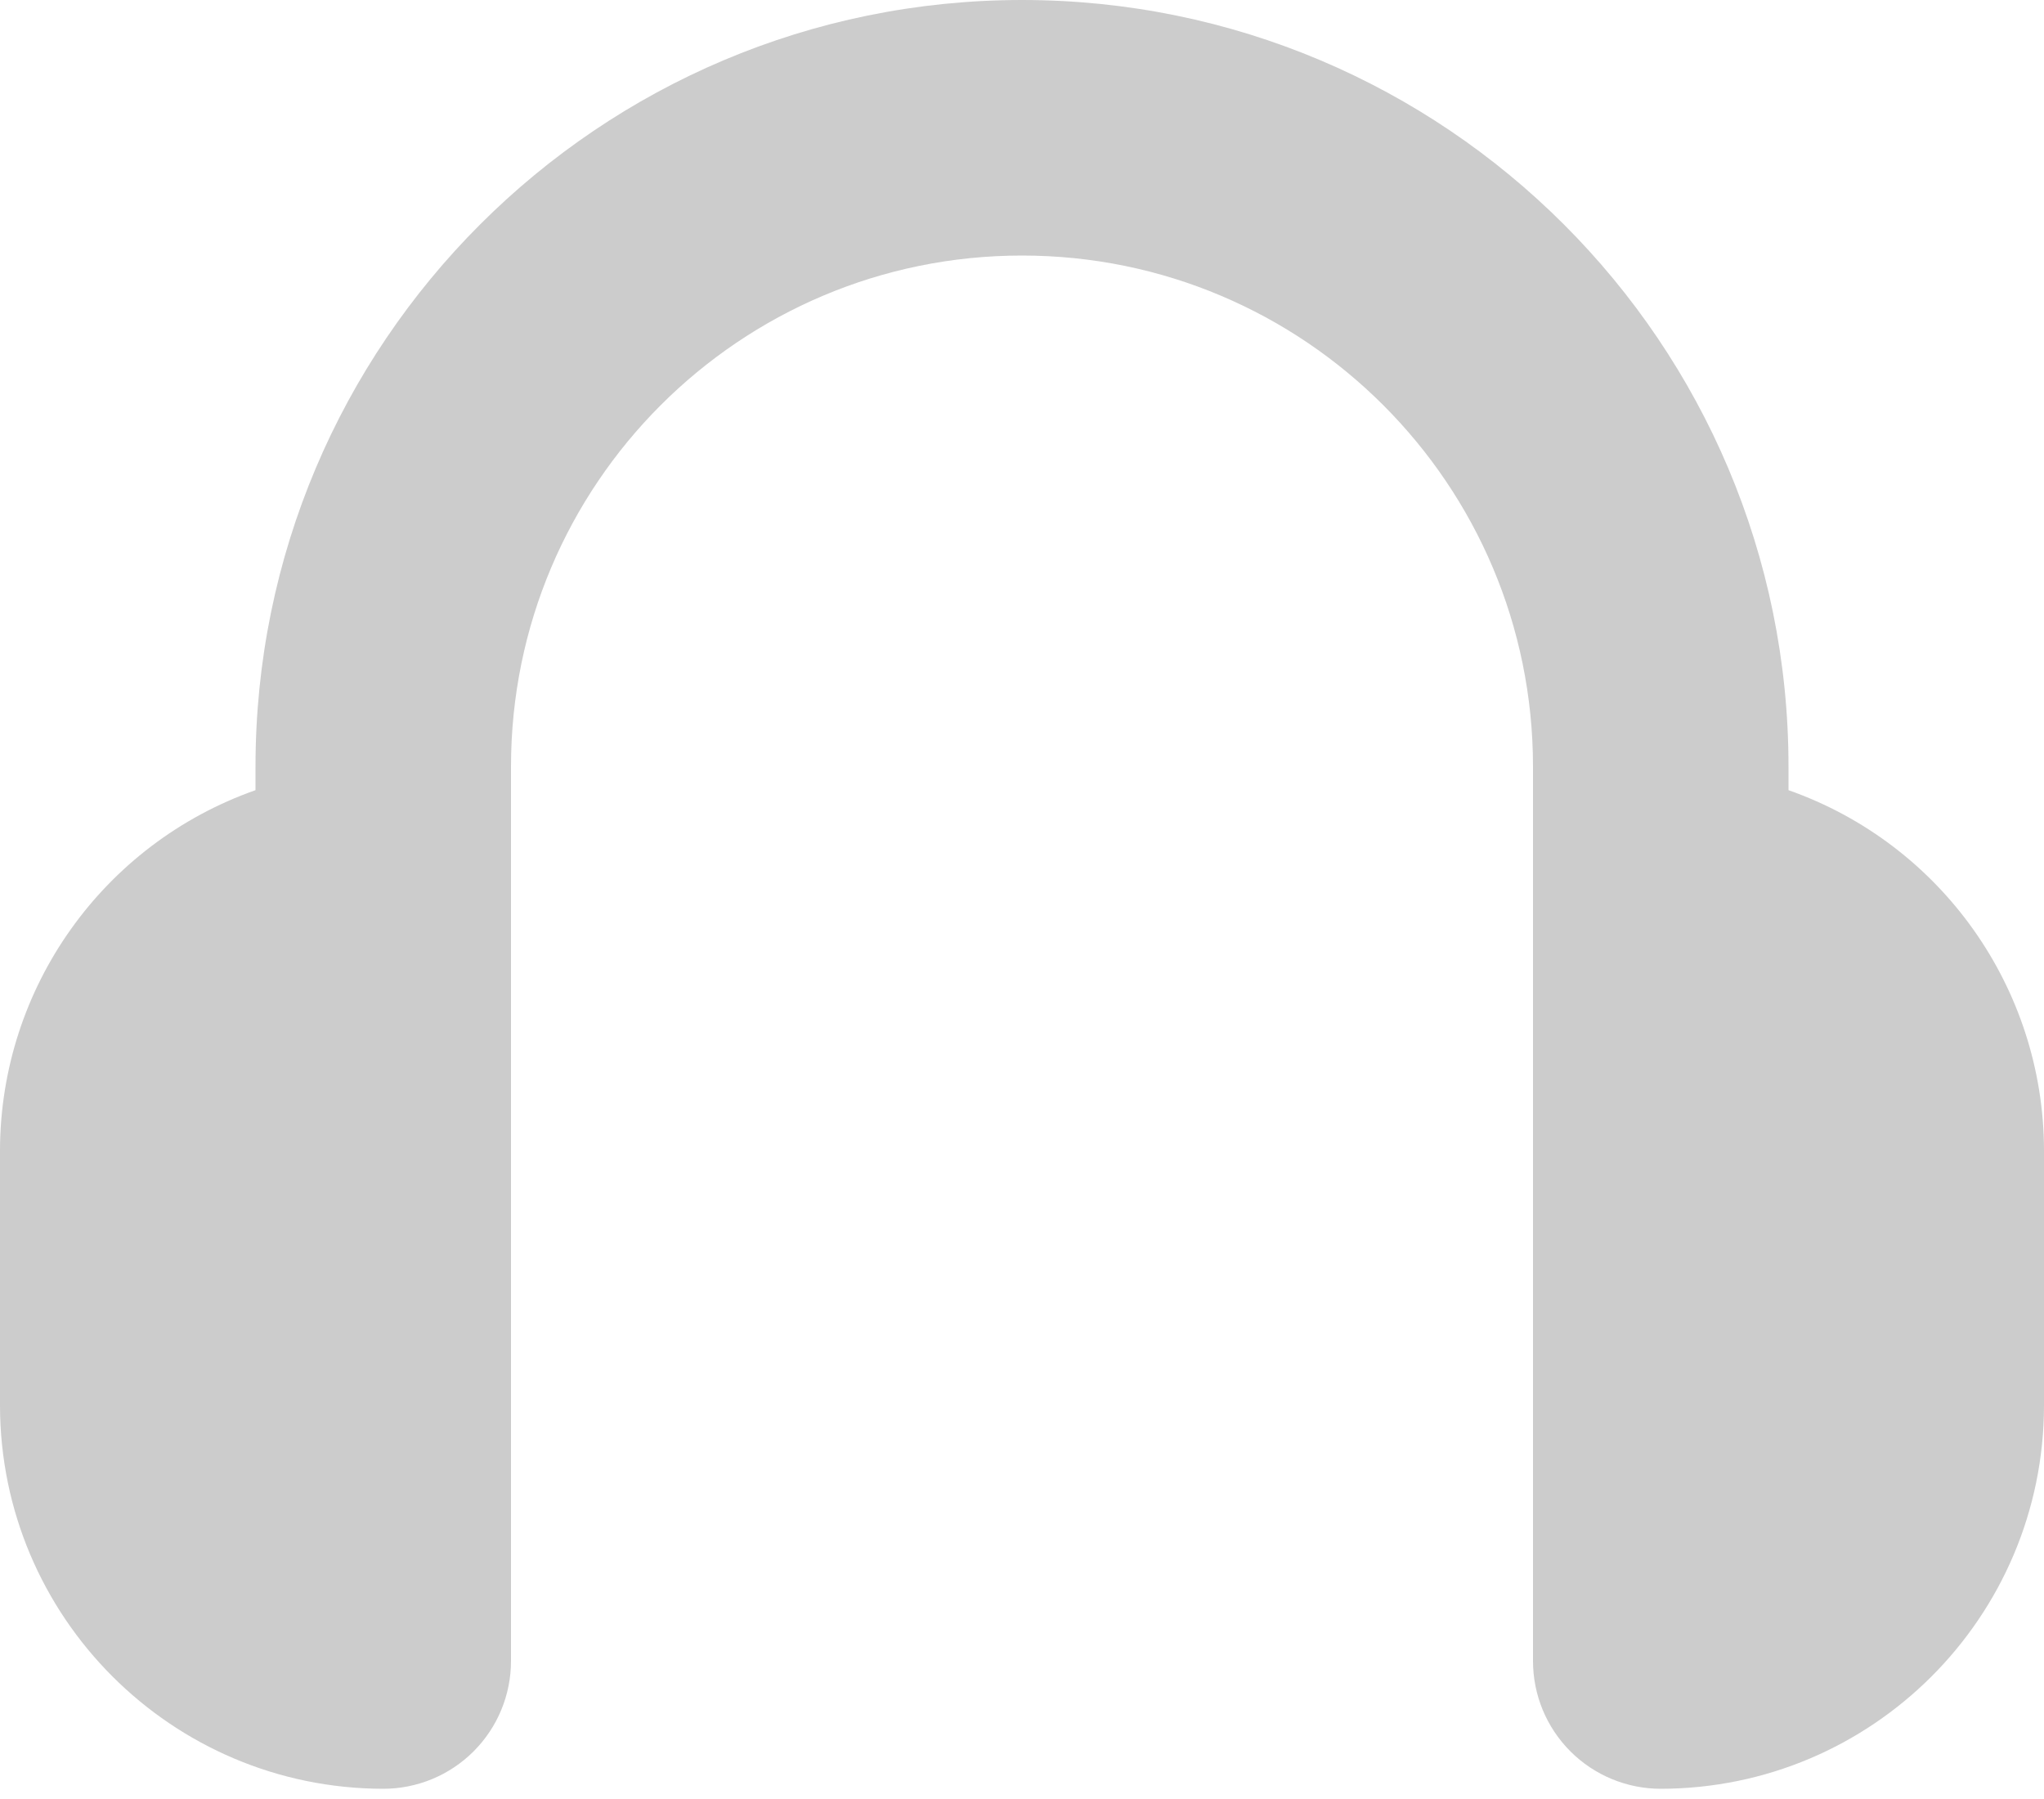
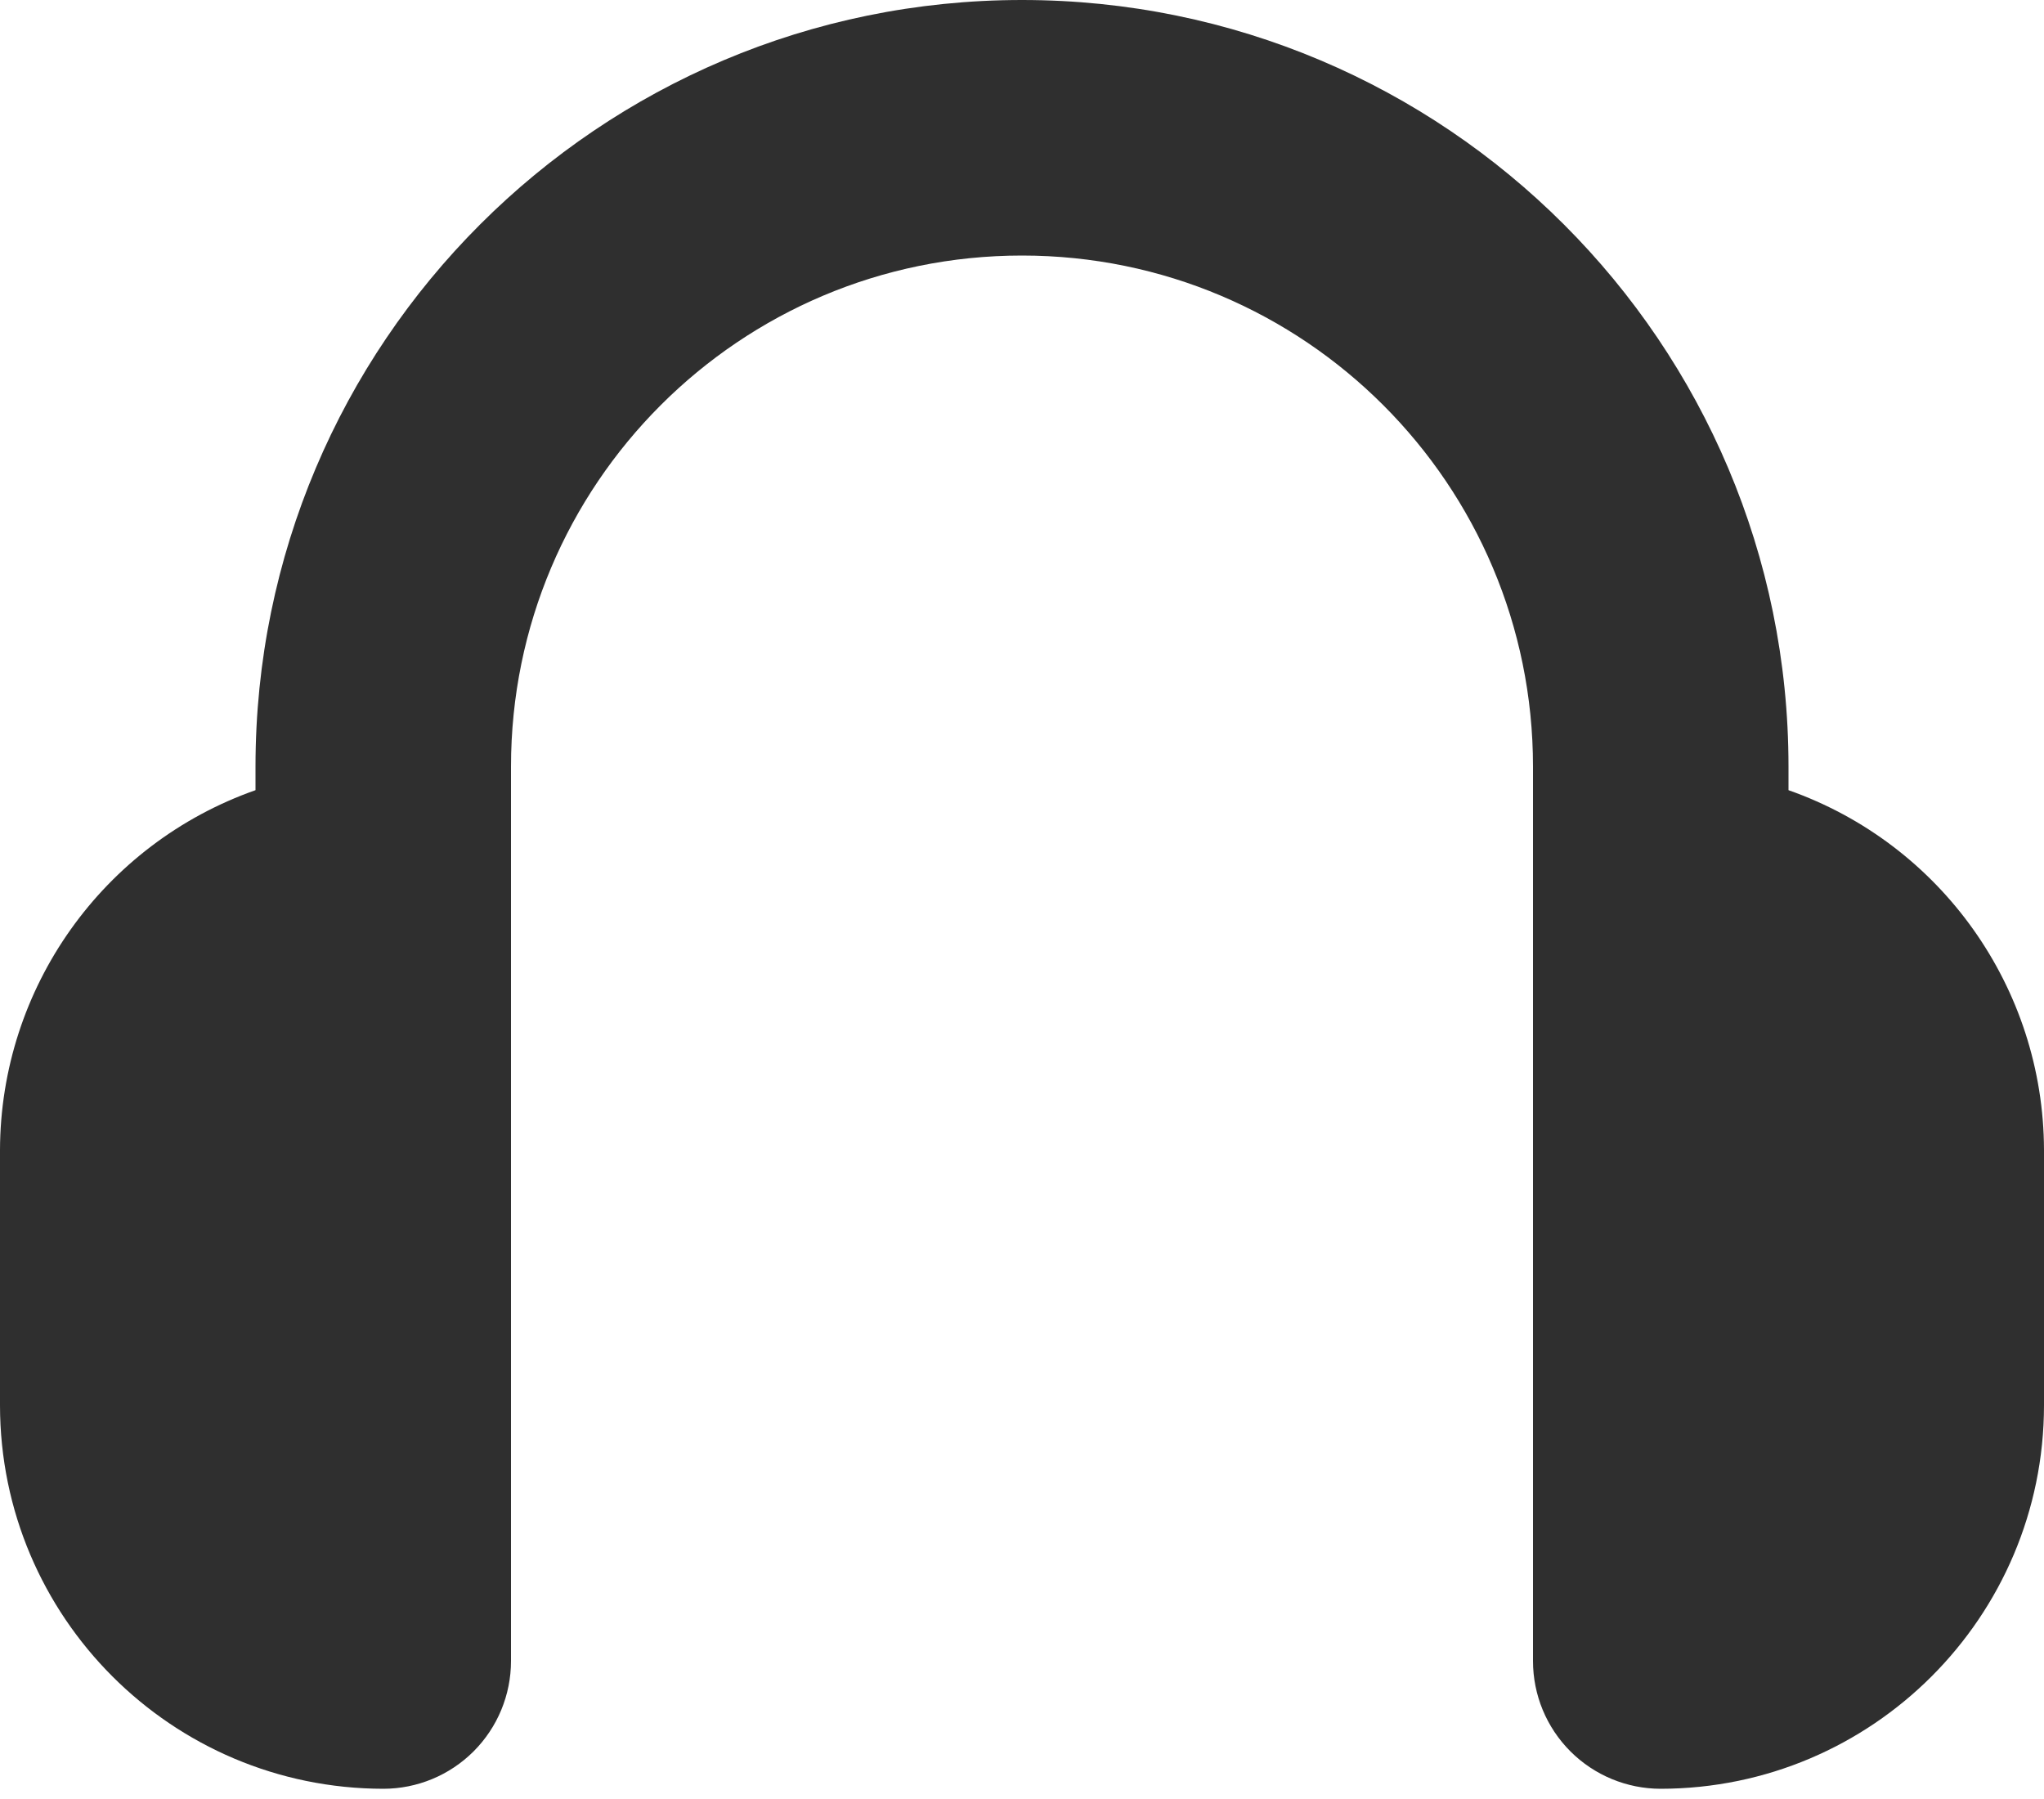
<svg xmlns="http://www.w3.org/2000/svg" width="50px" height="44px" viewBox="0 0 50 44" version="1.1">
  <g id="Page-1" stroke="none" stroke-width="1" fill="none" fill-rule="evenodd">
-     <path d="M43.75,19.326 L43.75,18.75 C43.75,8.395 35.355,0 25,0 C14.645,0 6.25,8.395 6.25,18.75 L6.25,19.326 C2.515,20.641 0.012,24.165 0,28.125 L0,34.375 C0.006,39.55 4.2,43.744 9.375,43.75 C10.204,43.75 10.999,43.421 11.585,42.835 C12.171,42.249 12.5,41.454 12.5,40.625 L12.5,18.75 C12.5,11.846 18.096,6.25 25,6.25 C31.904,6.25 37.5,11.846 37.5,18.75 L37.5,40.625 C37.5,41.454 37.829,42.249 38.415,42.835 C39.001,43.421 39.796,43.75 40.625,43.75 C45.8,43.744 49.994,39.55 50,34.375 L50,28.125 C49.988,24.165 47.485,20.641 43.75,19.326 Z" id="Path" fill="#CCCCCC" fill-rule="nonzero" />
+     <path d="M43.75,19.326 L43.75,18.75 C43.75,8.395 35.355,0 25,0 C14.645,0 6.25,8.395 6.25,18.75 L6.25,19.326 C2.515,20.641 0.012,24.165 0,28.125 L0,34.375 C0.006,39.55 4.2,43.744 9.375,43.75 C10.204,43.75 10.999,43.421 11.585,42.835 C12.171,42.249 12.5,41.454 12.5,40.625 L12.5,18.75 C12.5,11.846 18.096,6.25 25,6.25 C31.904,6.25 37.5,11.846 37.5,18.75 L37.5,40.625 C37.5,41.454 37.829,42.249 38.415,42.835 C39.001,43.421 39.796,43.75 40.625,43.75 C45.8,43.744 49.994,39.55 50,34.375 L50,28.125 C49.988,24.165 47.485,20.641 43.75,19.326 Z" id="Path" fill="#2f2f2f" fill-rule="nonzero" />
  </g>
</svg>
